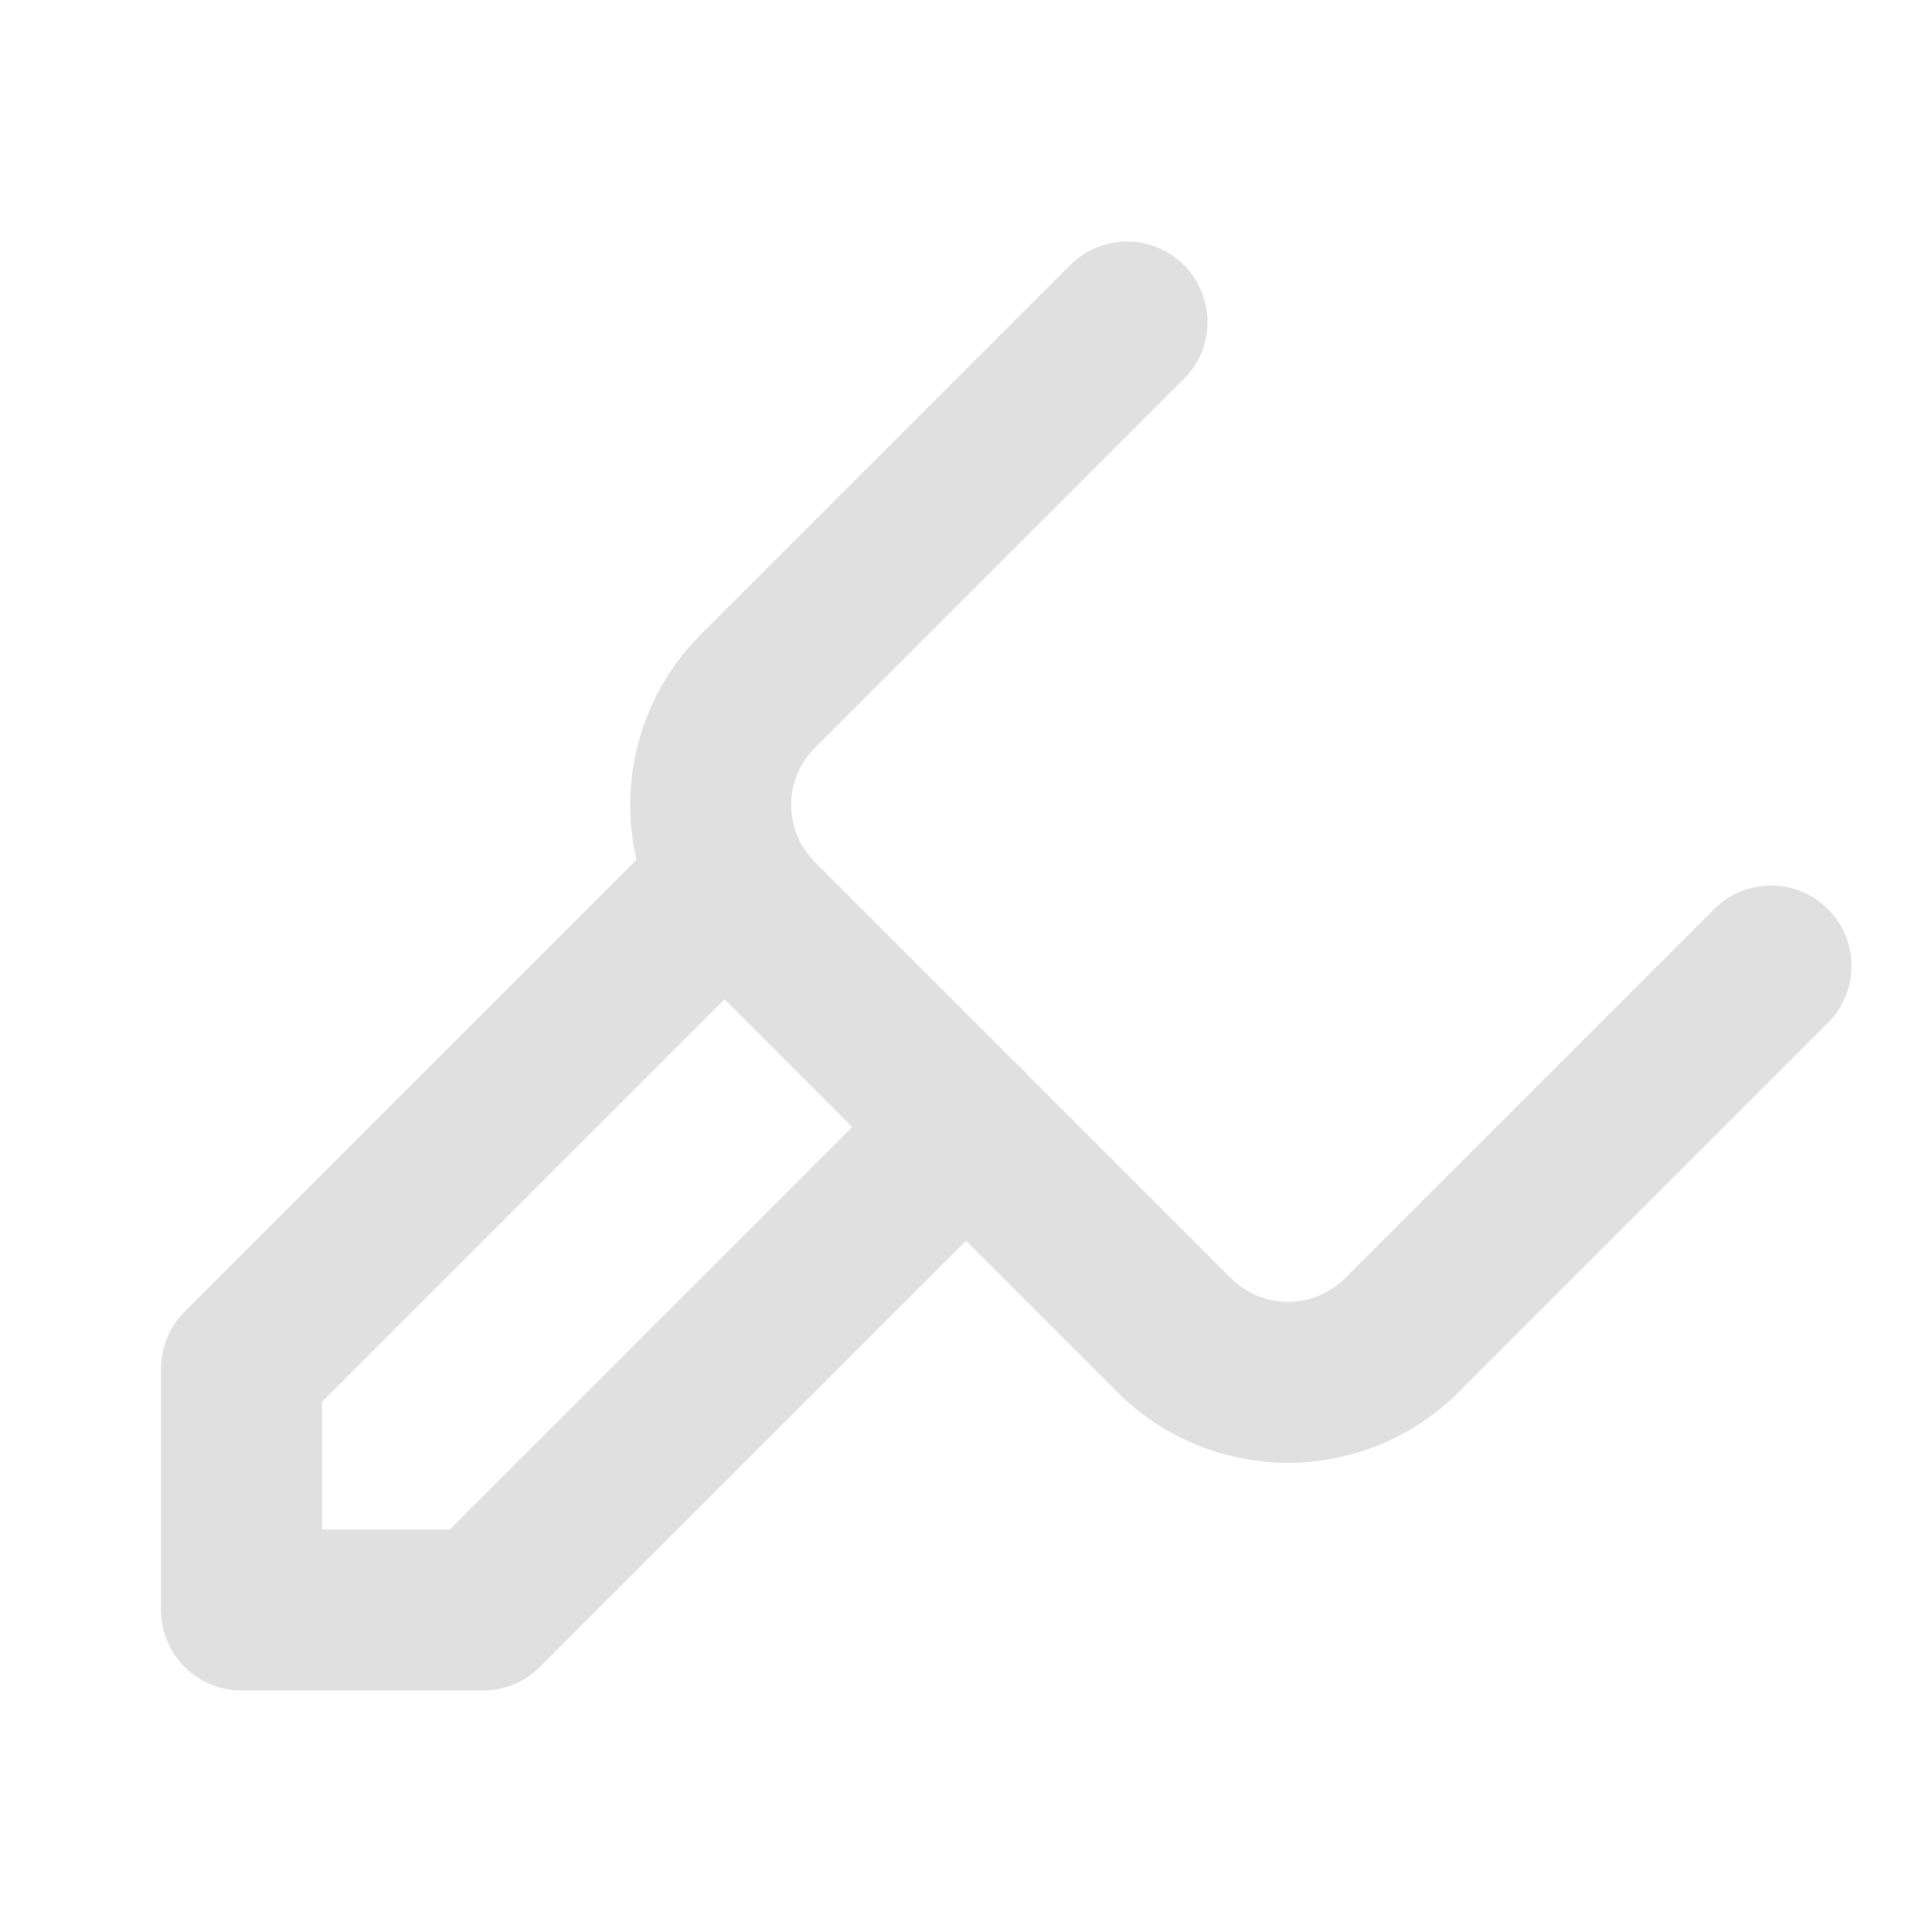
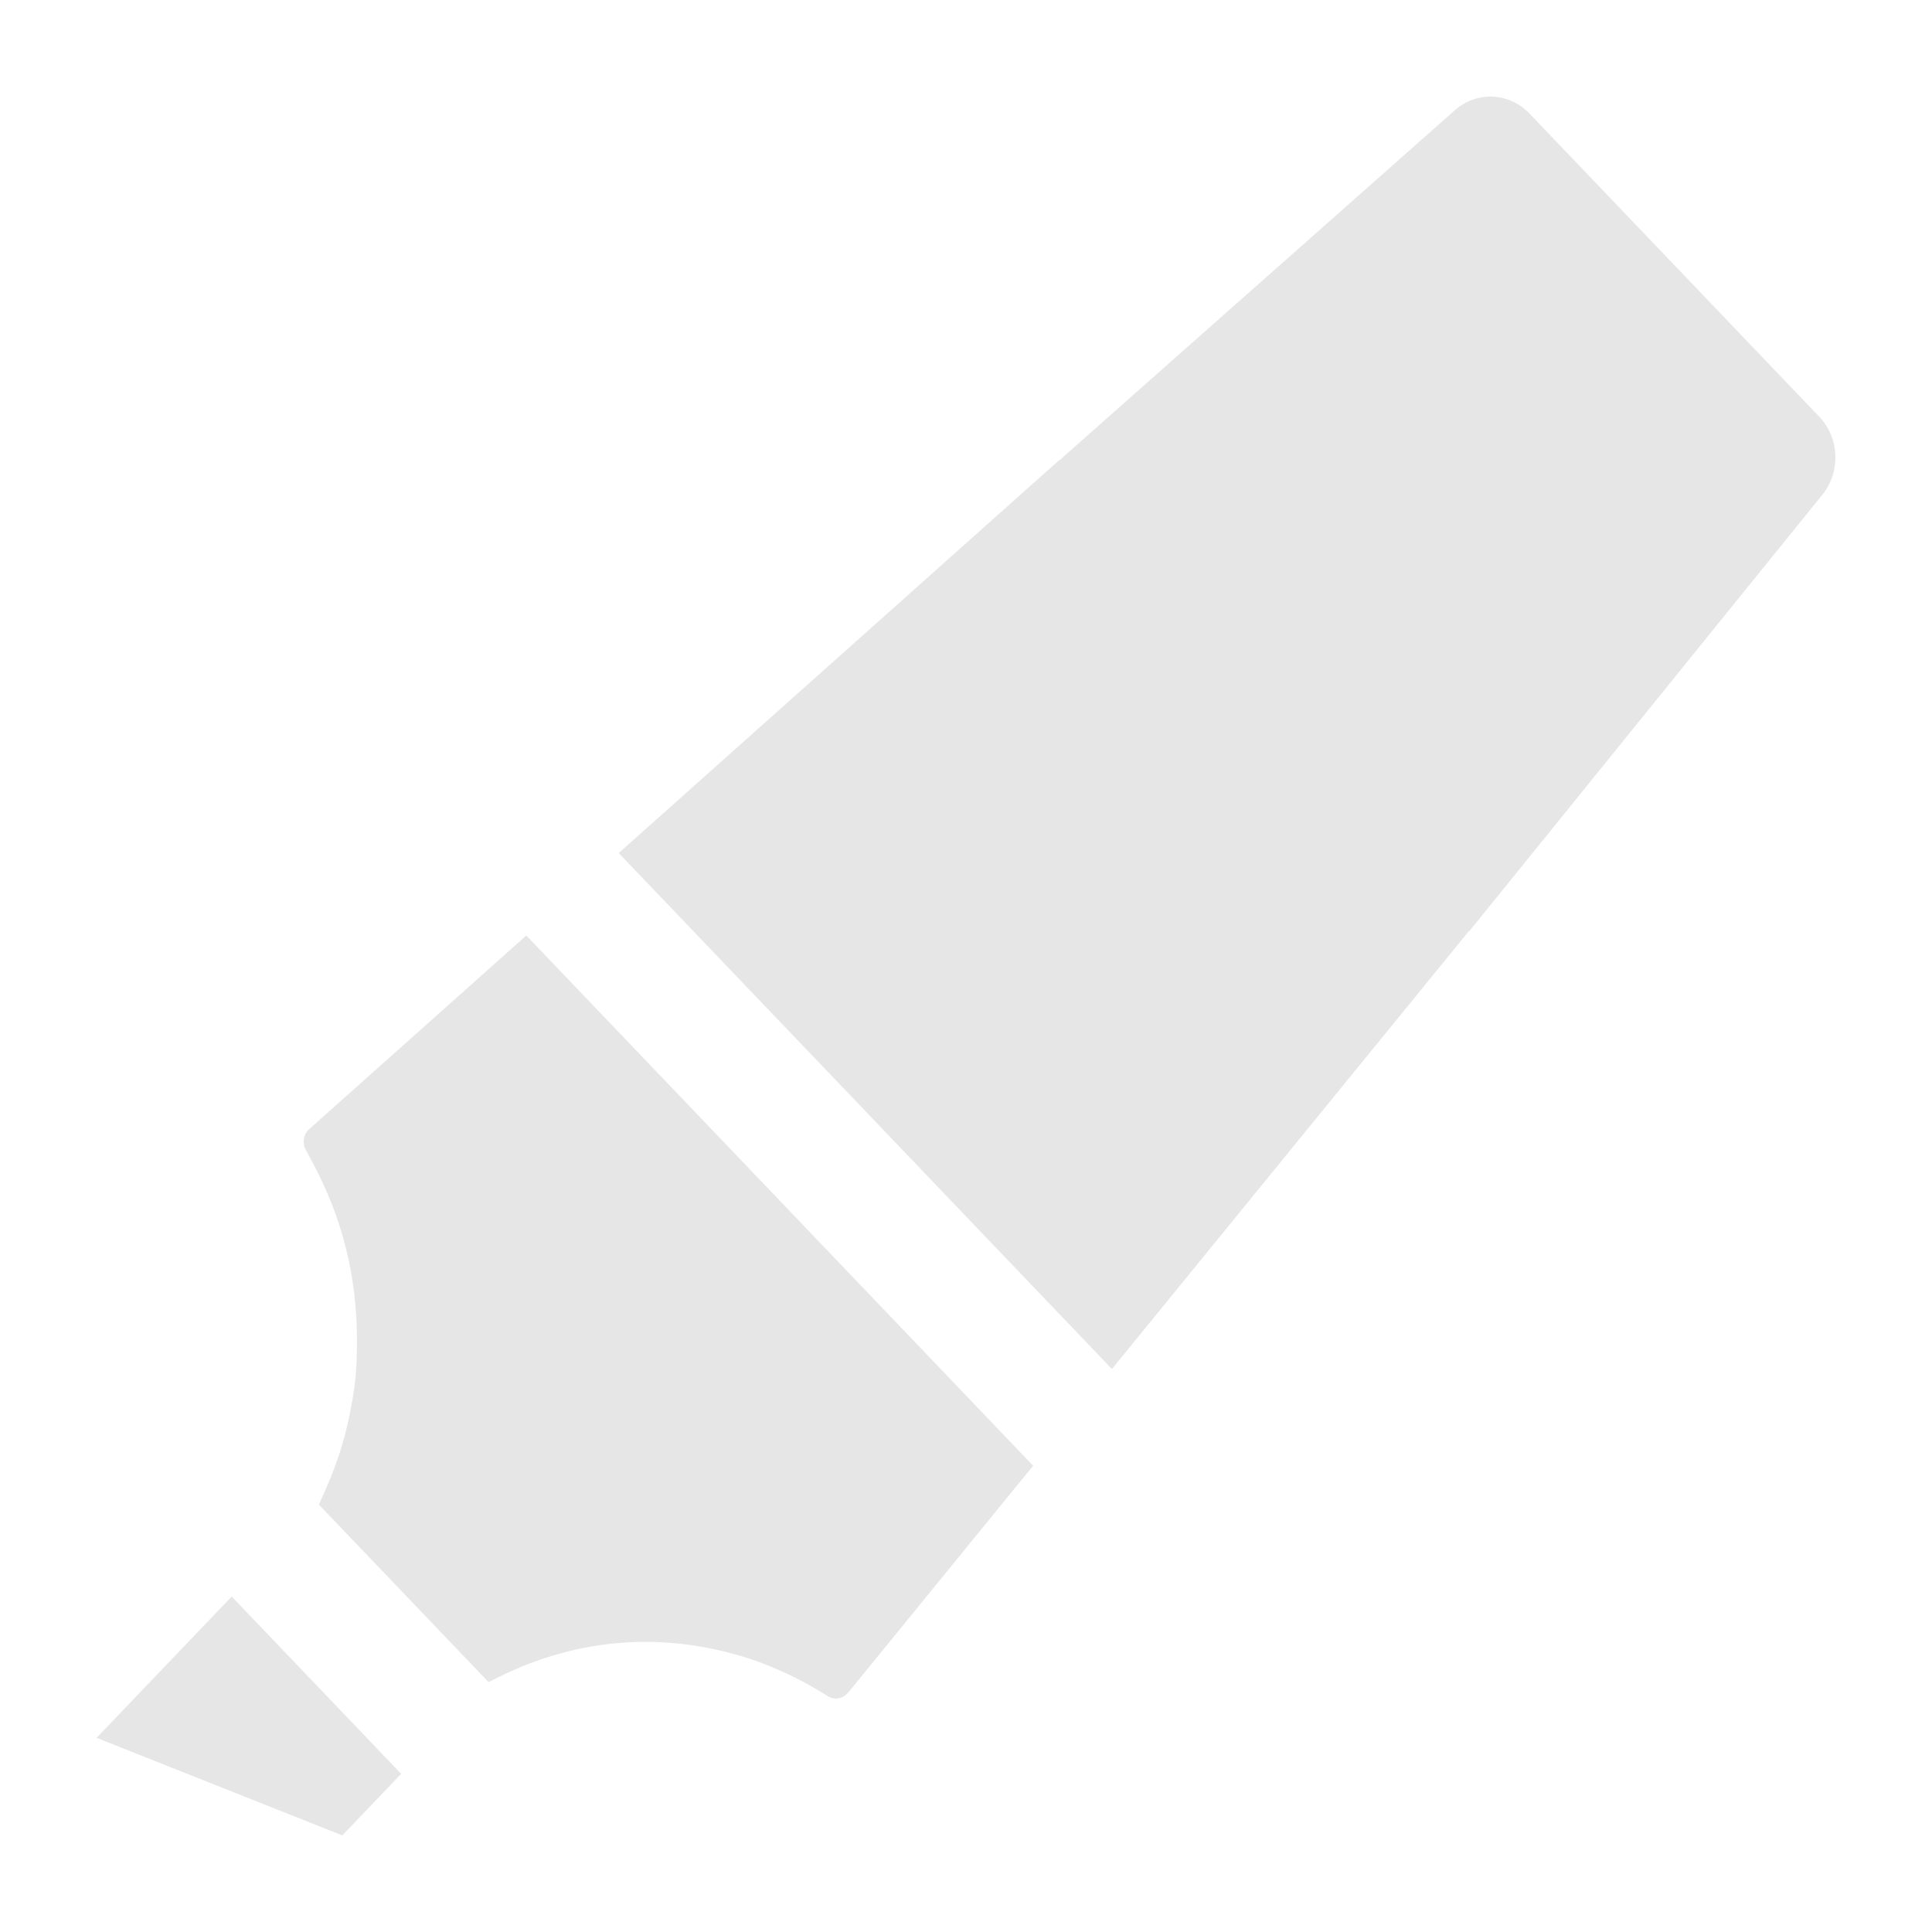
- <svg xmlns="http://www.w3.org/2000/svg" width="24" height="24" viewBox="0 0 24 24" fill="none" stroke="#e0e0e0" stroke-width="2" stroke-linecap="round" stroke-linejoin="round">
-   <path d="m9 11-6 6v3h3l6-6" />
-   <path d="m22 12-4.6 4.6a2 2 0 0 1-2.8 0l-5.2-5.2a2 2 0 0 1 0-2.8L14 4" />
+ <svg xmlns="http://www.w3.org/2000/svg" width="500" height="500" viewBox="0 0 500 500" id="svg2" version="1.1">
+   <defs id="defs4">
+     </defs>
+   <g id="layer1" transform="translate(0,-552.3622)">
+     <path style="fill:#e6e6e6;fill-rule:evenodd;stroke:none;stroke-width:26.482;stroke-linecap:round;stroke-linejoin:miter;stroke-miterlimit:4;stroke-dasharray:none;stroke-opacity:1" d="m 395.809,581.732 a 14.264,14.922 0 0 0 -19.297,-0.84 l -102.402,90.65 -0.045,-0.047 -113.943,101.637 127.644,133.534 92.353,-113.307 0.073,0.076 91.434,-113.04 a 14.264,14.922 0 0 0 -0.803,-20.188 l -75.014,-78.476 z m -259.603,212.735 -56.025,49.976 a 4.081,4.269 0 0 0 -1.068,5.466 l 1.66,3.091 c 7.808,14.536 11.581,29.505 11.605,46.023 0.011,7.493 -0.358,11.543 -1.656,18.263 -1.601,8.29 -3.786,14.897 -7.896,23.789 -0.071,0.153 -0.162,0.371 -0.257,0.724 l 43.865,45.889 2.704,-1.338 c 20.592,-10.197 42.793,-11.831 64.741,-4.75 5.785,1.867 12.798,5.099 18.104,8.345 l 2.306,1.41 a 4.081,4.269 0 0 0 5.266,-1.052 l 0.024,0.025 47.795,-58.638 L 136.206,794.466 Z M 59.962,965.54 44.729,981.476 25,1002.115 l 63.591,25.247 15.233,-15.936 -43.862,-45.886 z" id="path4156-7" />
+   </g>
</svg>
